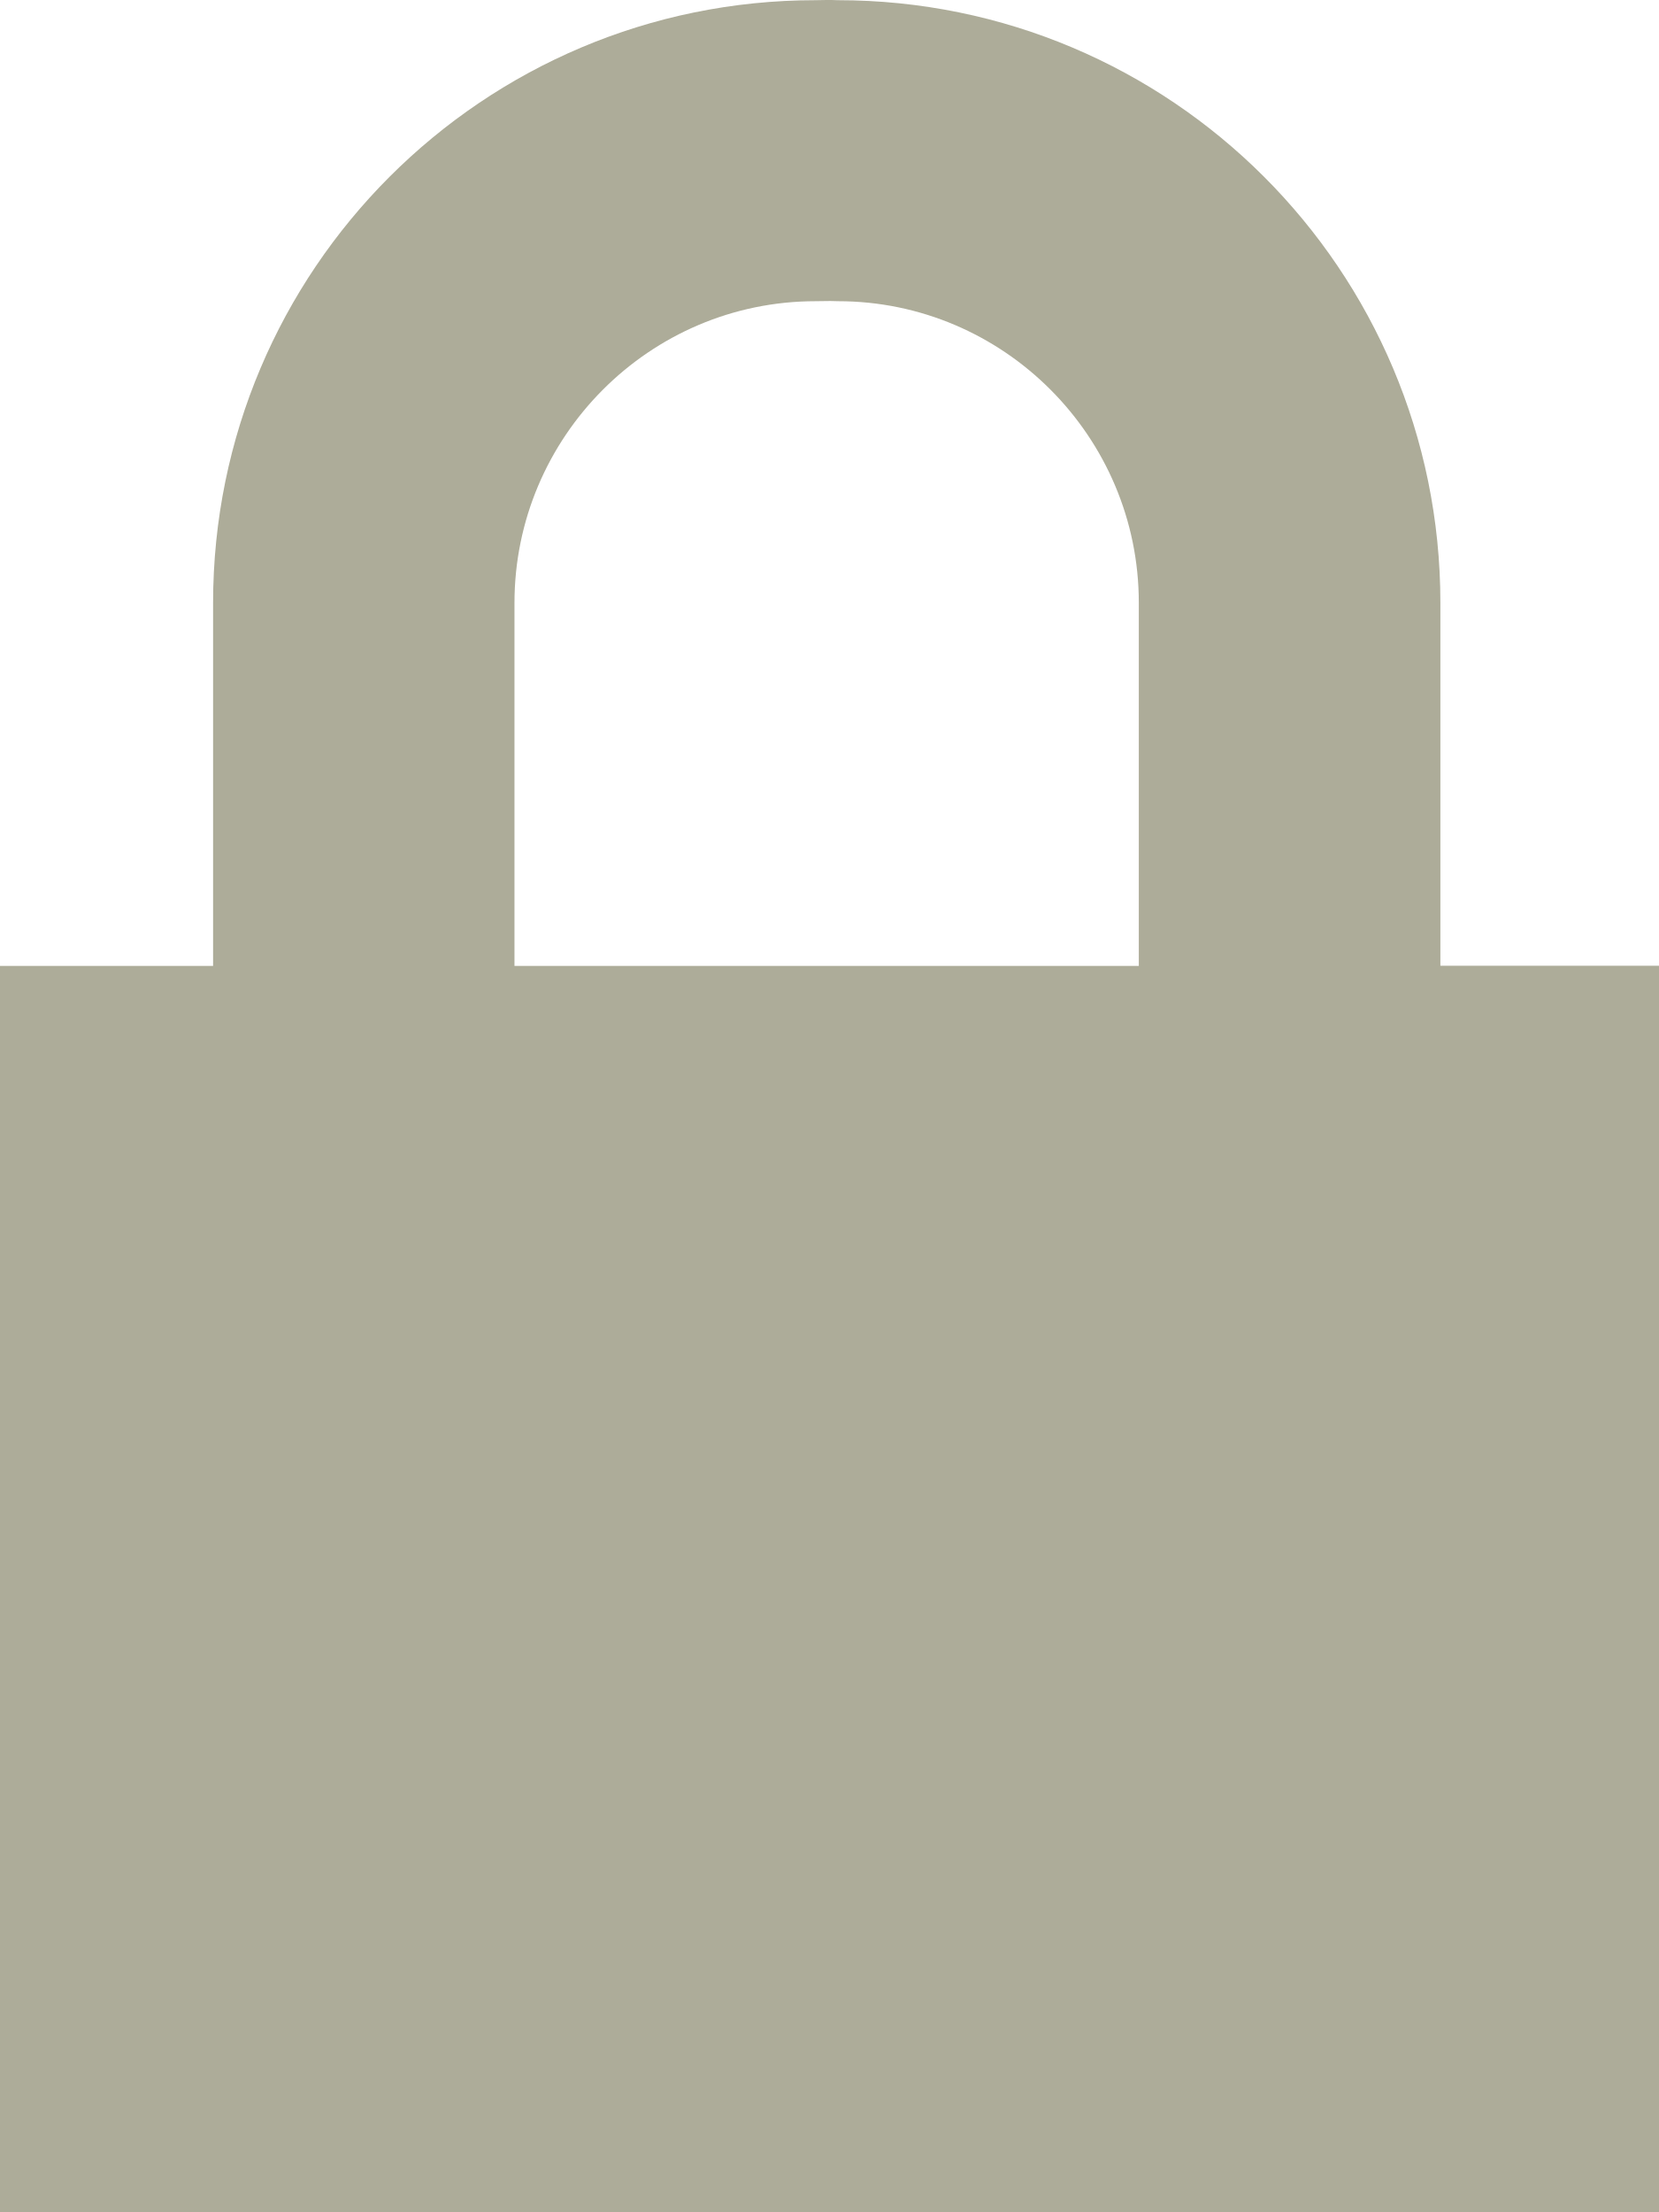
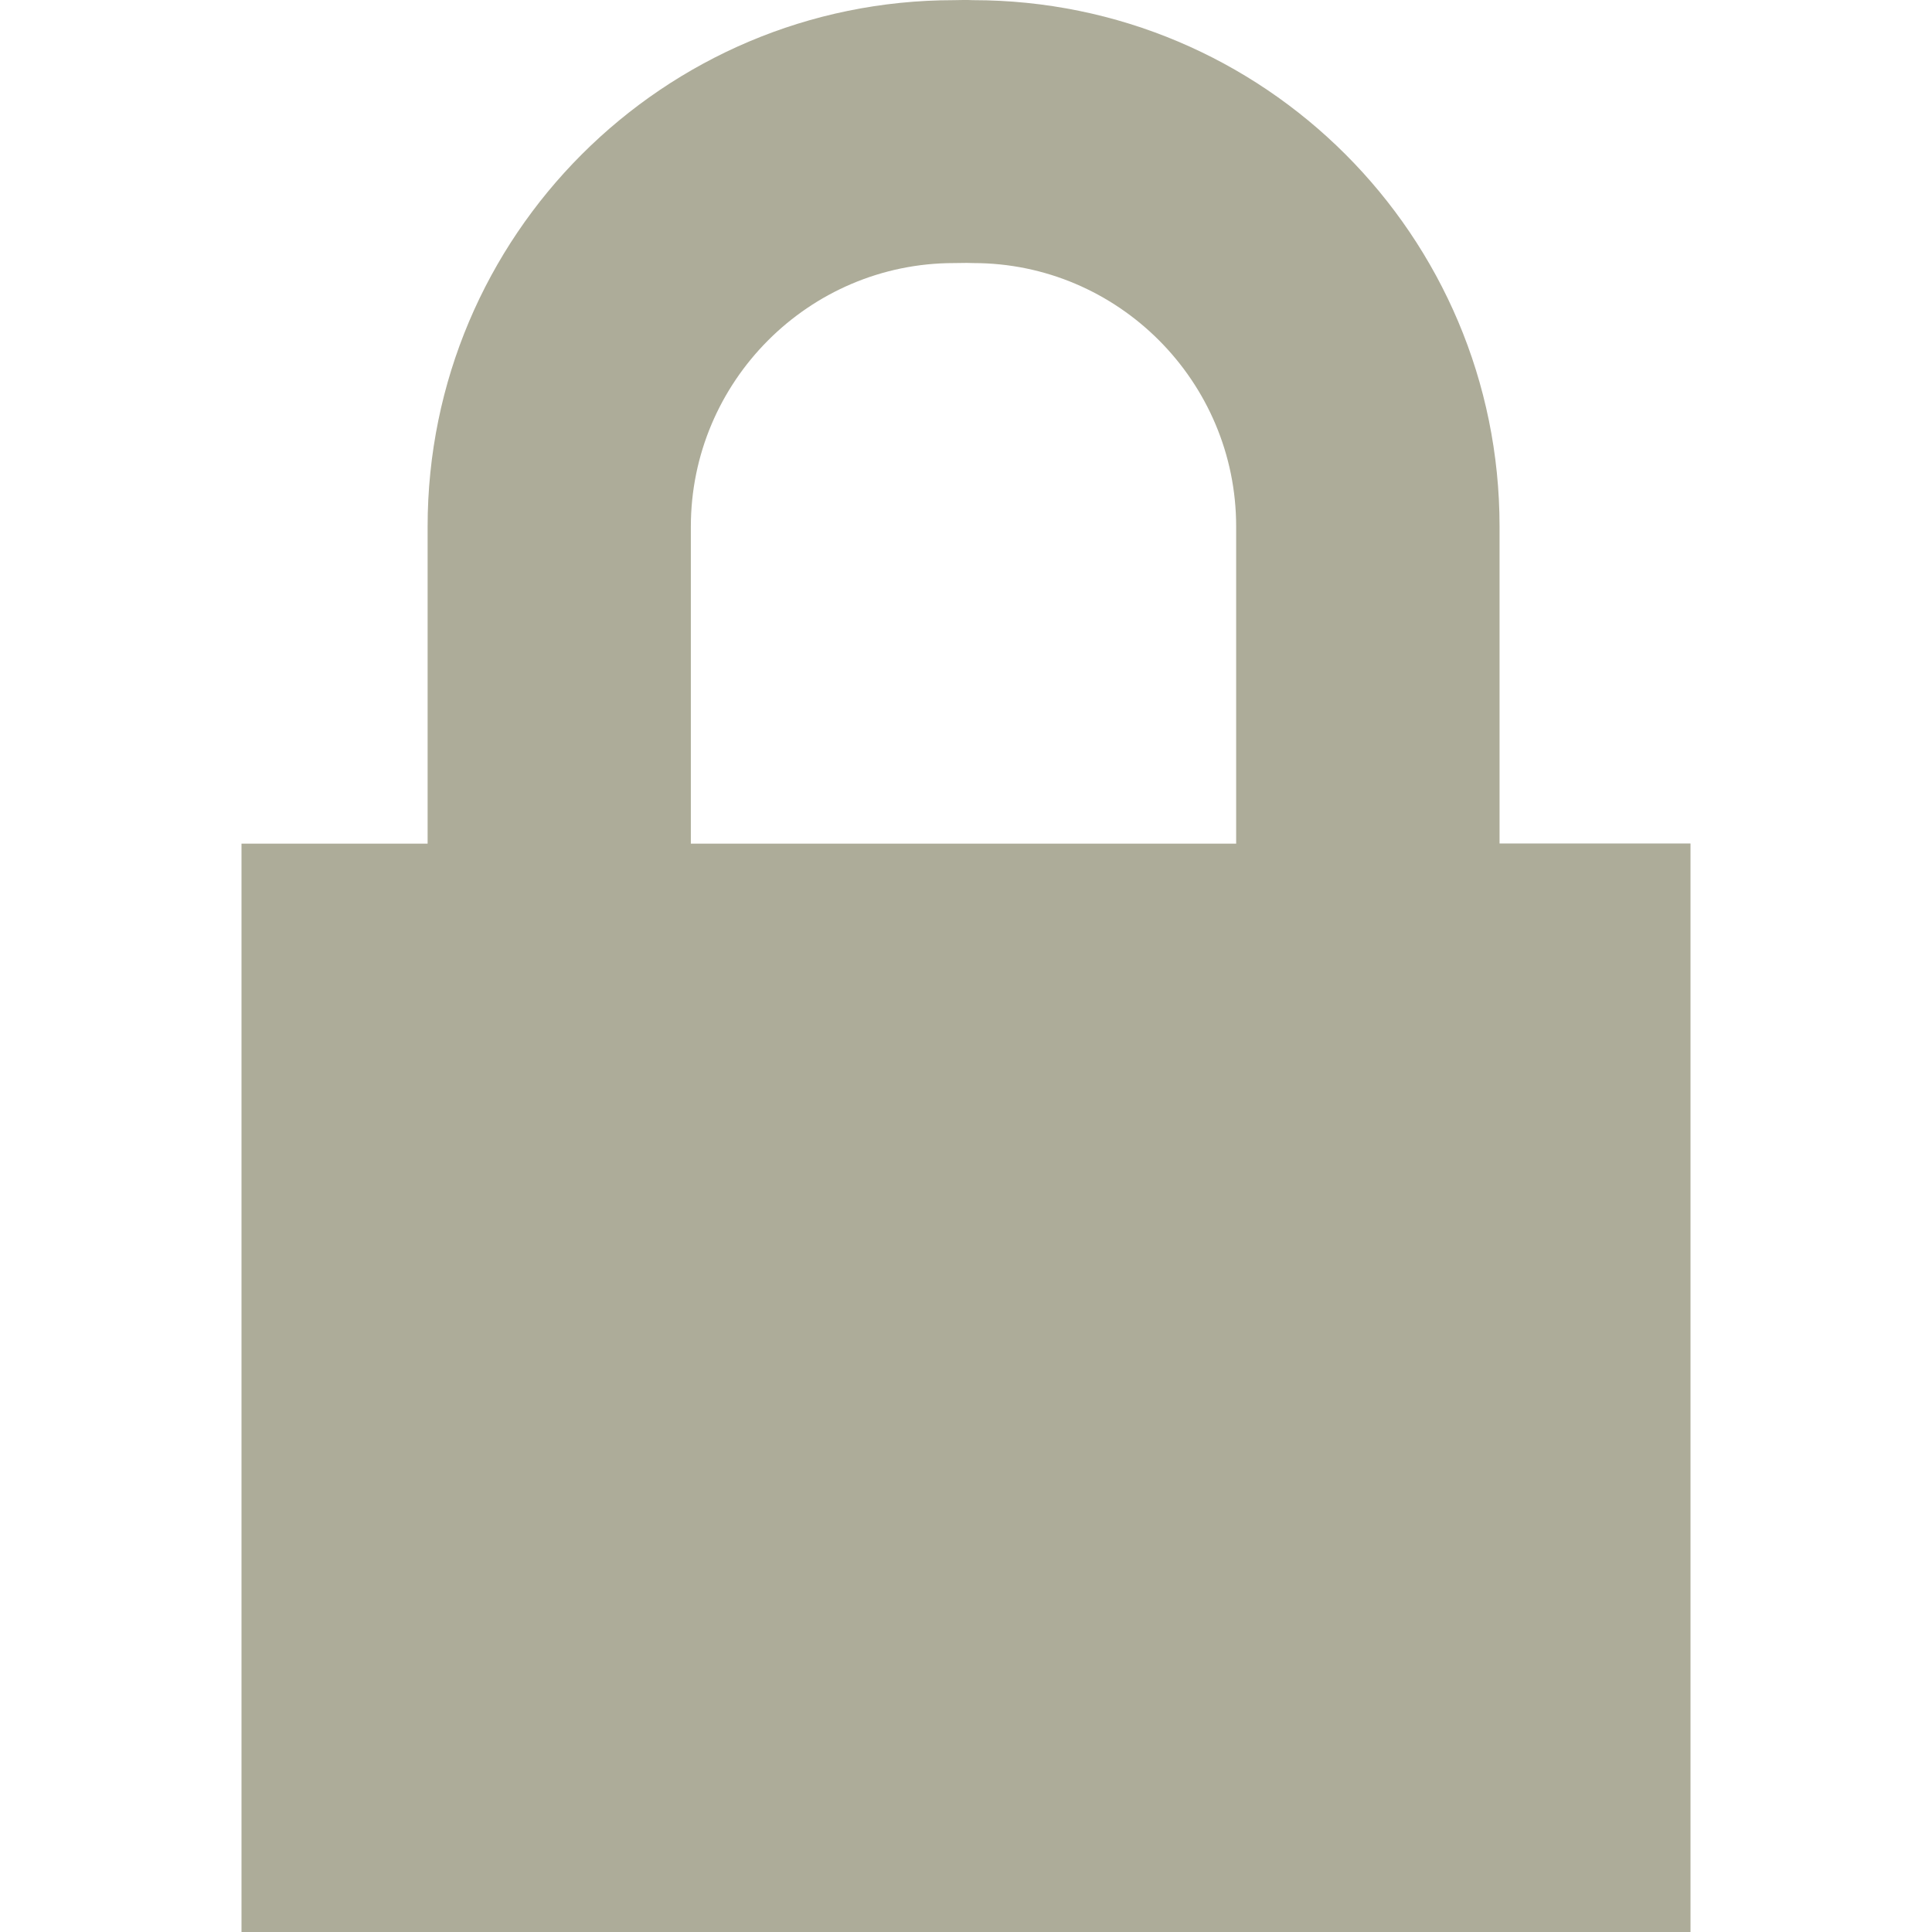
- <svg xmlns="http://www.w3.org/2000/svg" version="1.1" id="Layer_1" x="0px" y="0px" width="9px" height="12px" viewBox="0 0 9 12" enable-background="new 0 0 9 12" xml:space="preserve">
+ <svg xmlns="http://www.w3.org/2000/svg" version="1.1" id="Layer_1" x="0px" y="0px" width="12px" height="12px" viewBox="-1.667 0 12 12" enable-background="new -1.667 0 12 12" xml:space="preserve">
  <g>
-     <path fill="#ADAC99" d="M7.814,5.239V3.27c0-1.806-1.463-3.269-3.27-3.269C4.524,0.001,4.507-0.001,4.484,0   C4.466,0,4.443,0.001,4.425,0.001c-1.805,0-3.269,1.464-3.269,3.27V5.24H0V12h9V5.239H7.814z M2.791,3.271   c0-0.9,0.732-1.637,1.634-1.637c0.024,0,0.08-0.001,0.08-0.001s0.026,0.001,0.041,0.001c0.899,0,1.632,0.735,1.632,1.636v1.97   H2.791V3.271z" />
+     <path fill="#ADAC99" d="M7.647,5.239V3.27c0-1.806-1.463-3.269-3.271-3.269C4.357,0.001,4.34-0.001,4.316,0   C4.299,0,4.275,0.001,4.258,0.001c-1.805,0-3.269,1.464-3.269,3.27V5.24h-1.156V12h9V5.239H7.647z M2.624,3.271   c0-0.9,0.732-1.637,1.634-1.637c0.024,0,0.08-0.001,0.08-0.001s0.025,0.001,0.041,0.001c0.899,0,1.632,0.735,1.632,1.636v1.97   H2.624V3.271z" />
  </g>
</svg>
